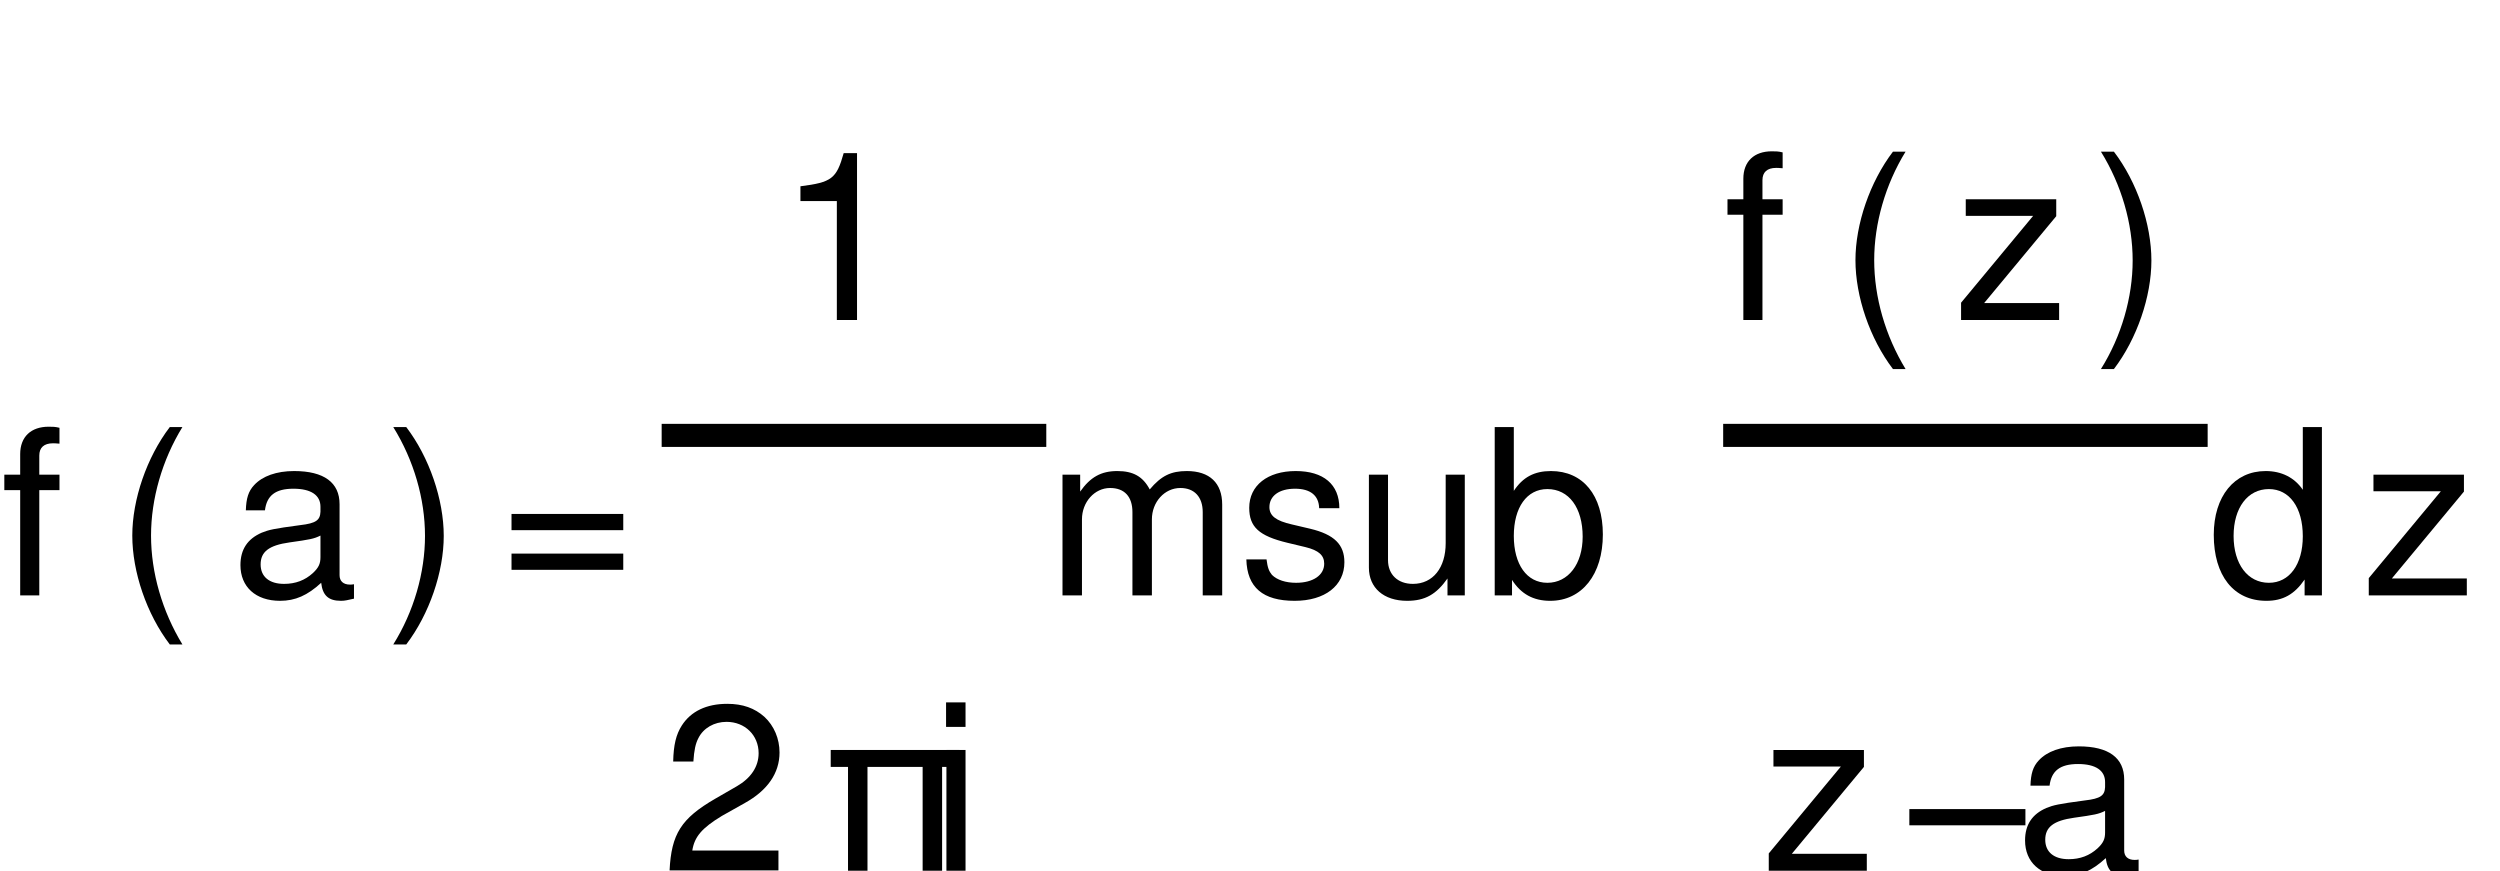
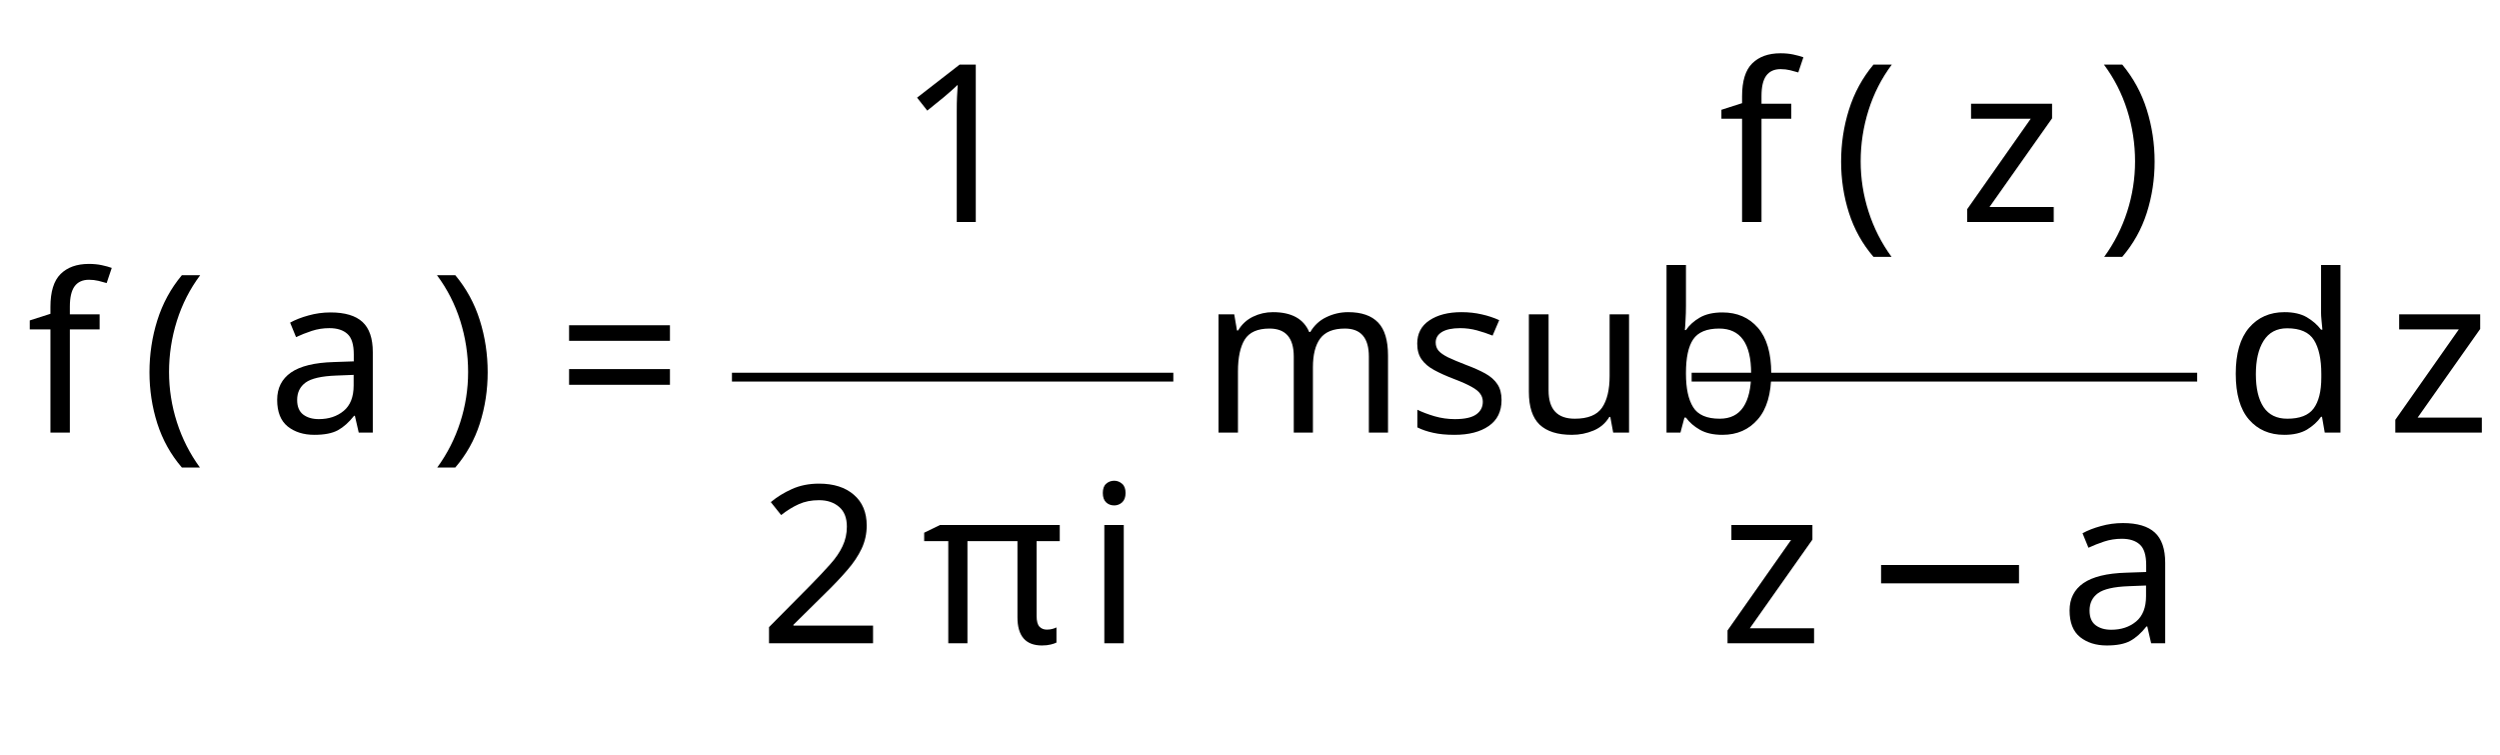
- <svg xmlns="http://www.w3.org/2000/svg" version="1.1" width="108.364" height="37.744">
-   <text x="0" y="25.808" fill="#000000" font-family="Helvetica" font-size="10px">f</text>
-   <text x="5" y="25.808" fill="#000000" font-family="Helvetica" font-size="10px">(</text>
-   <text x="10" y="25.808" fill="#000000" font-family="Helvetica" font-size="10px">a</text>
-   <text x="16.672" y="25.808" fill="#000000" font-family="Helvetica" font-size="10px">)</text>
-   <text x="21.672" y="25.808" fill="#000000" font-family="Helvetica" font-size="10px">=</text>
-   <text x="33.68" y="13.872" fill="#000000" font-family="Helvetica" font-size="10px">1</text>
-   <line x1="28.68" x2="45.352" y1="18.872" y2="18.872" style="stroke:#000000;" />
-   <text x="28.68" y="37.744" fill="#000000" font-family="Helvetica" font-size="10px">2</text>
-   <text x="35.352" y="37.744" fill="#000000" font-family="Helvetica" font-size="10px">π</text>
-   <text x="40.352" y="37.744" fill="#000000" font-family="Helvetica" font-size="10px">i</text>
-   <text x="45.352" y="25.808" fill="#000000" font-family="Helvetica" font-size="10px">msub</text>
-   <text x="74.692" y="13.872" fill="#000000" font-family="Helvetica" font-size="10px">f</text>
-   <text x="79.692" y="13.872" fill="#000000" font-family="Helvetica" font-size="10px">(</text>
-   <text x="84.692" y="13.872" fill="#000000" font-family="Helvetica" font-size="10px">z</text>
-   <text x="90.692" y="13.872" fill="#000000" font-family="Helvetica" font-size="10px">)</text>
-   <line x1="74.692" x2="95.692" y1="18.872" y2="18.872" style="stroke:#000000;" />
-   <text x="76.356" y="37.744" fill="#000000" font-family="Helvetica" font-size="10px">z</text>
-   <text x="82.356" y="37.744" fill="#000000" font-family="Helvetica" font-size="10px">−</text>
-   <text x="87.356" y="37.744" fill="#000000" font-family="Helvetica" font-size="10px">a</text>
-   <text x="95.692" y="25.808" fill="#000000" font-family="Helvetica" font-size="10px">d</text>
-   <text x="102.364" y="25.808" fill="#000000" font-family="Helvetica" font-size="10px">z</text>
+ <svg xmlns="http://www.w3.org/2000/svg" version="1.1" width="283.375" height="85.5">
+   <style>@font-face {font-family: "STIXGeneral-Italic";src: url("../../STIXv1.1.1-webfonts/stix-web/STIXGeneral-Italic.woff");}</style>
+   <text x="3" y="49.042" fill="#000000" font-family="STIXGeneral-Italic" font-size="25">f</text>
+   <text x="15.95" y="49.042" fill="#000000" font-family="STIXGeneral-Italic" font-size="25">(</text>
+   <text x="30.275" y="49.042" fill="#000000" font-family="STIXGeneral-Italic" font-size="25">a</text>
+   <text x="48.8" y="49.042" fill="#000000" font-family="STIXGeneral-Italic" font-size="25">)</text>
+   <text x="63.125" y="49.042" fill="#000000" font-family="STIXGeneral-Italic" font-size="25">=</text>
+   <text x="101.775" y="25.167" fill="#000000" font-family="STIXGeneral-Italic" font-size="25">1</text>
+   <line x1="83" x2="133.05" y1="42.75" y2="42.75" style="stroke:#000000;" />
+   <text x="86" y="72.917" fill="#000000" font-family="STIXGeneral-Italic" font-size="25">2</text>
+   <text x="104.5" y="72.917" fill="#000000" font-family="STIXGeneral-Italic" font-size="25">π</text>
+   <text x="123.1" y="72.917" fill="#000000" font-family="STIXGeneral-Italic" font-size="25">i</text>
+   <text x="136.05" y="49.042" fill="#000000" font-family="STIXGeneral-Italic" font-size="25">msub</text>
+   <text x="194.825" y="25.167" fill="#000000" font-family="STIXGeneral-Italic" font-size="25">f</text>
+   <text x="207.775" y="25.167" fill="#000000" font-family="STIXGeneral-Italic" font-size="25">(</text>
+   <text x="222.1" y="25.167" fill="#000000" font-family="STIXGeneral-Italic" font-size="25">z</text>
+   <text x="237.825" y="25.167" fill="#000000" font-family="STIXGeneral-Italic" font-size="25">)</text>
+   <line x1="191.825" x2="249.15" y1="42.75" y2="42.75" style="stroke:#000000;" />
+   <text x="194.925" y="72.917" fill="#000000" font-family="STIXGeneral-Italic" font-size="25">z</text>
+   <text x="210.65" y="72.917" fill="#000000" font-family="STIXGeneral-Italic" font-size="25">−</text>
+   <text x="233.525" y="72.917" fill="#000000" font-family="STIXGeneral-Italic" font-size="25">a</text>
+   <text x="252.15" y="49.042" fill="#000000" font-family="STIXGeneral-Italic" font-size="25">d</text>
+   <text x="270.65" y="49.042" fill="#000000" font-family="STIXGeneral-Italic" font-size="25">z</text>
</svg>
